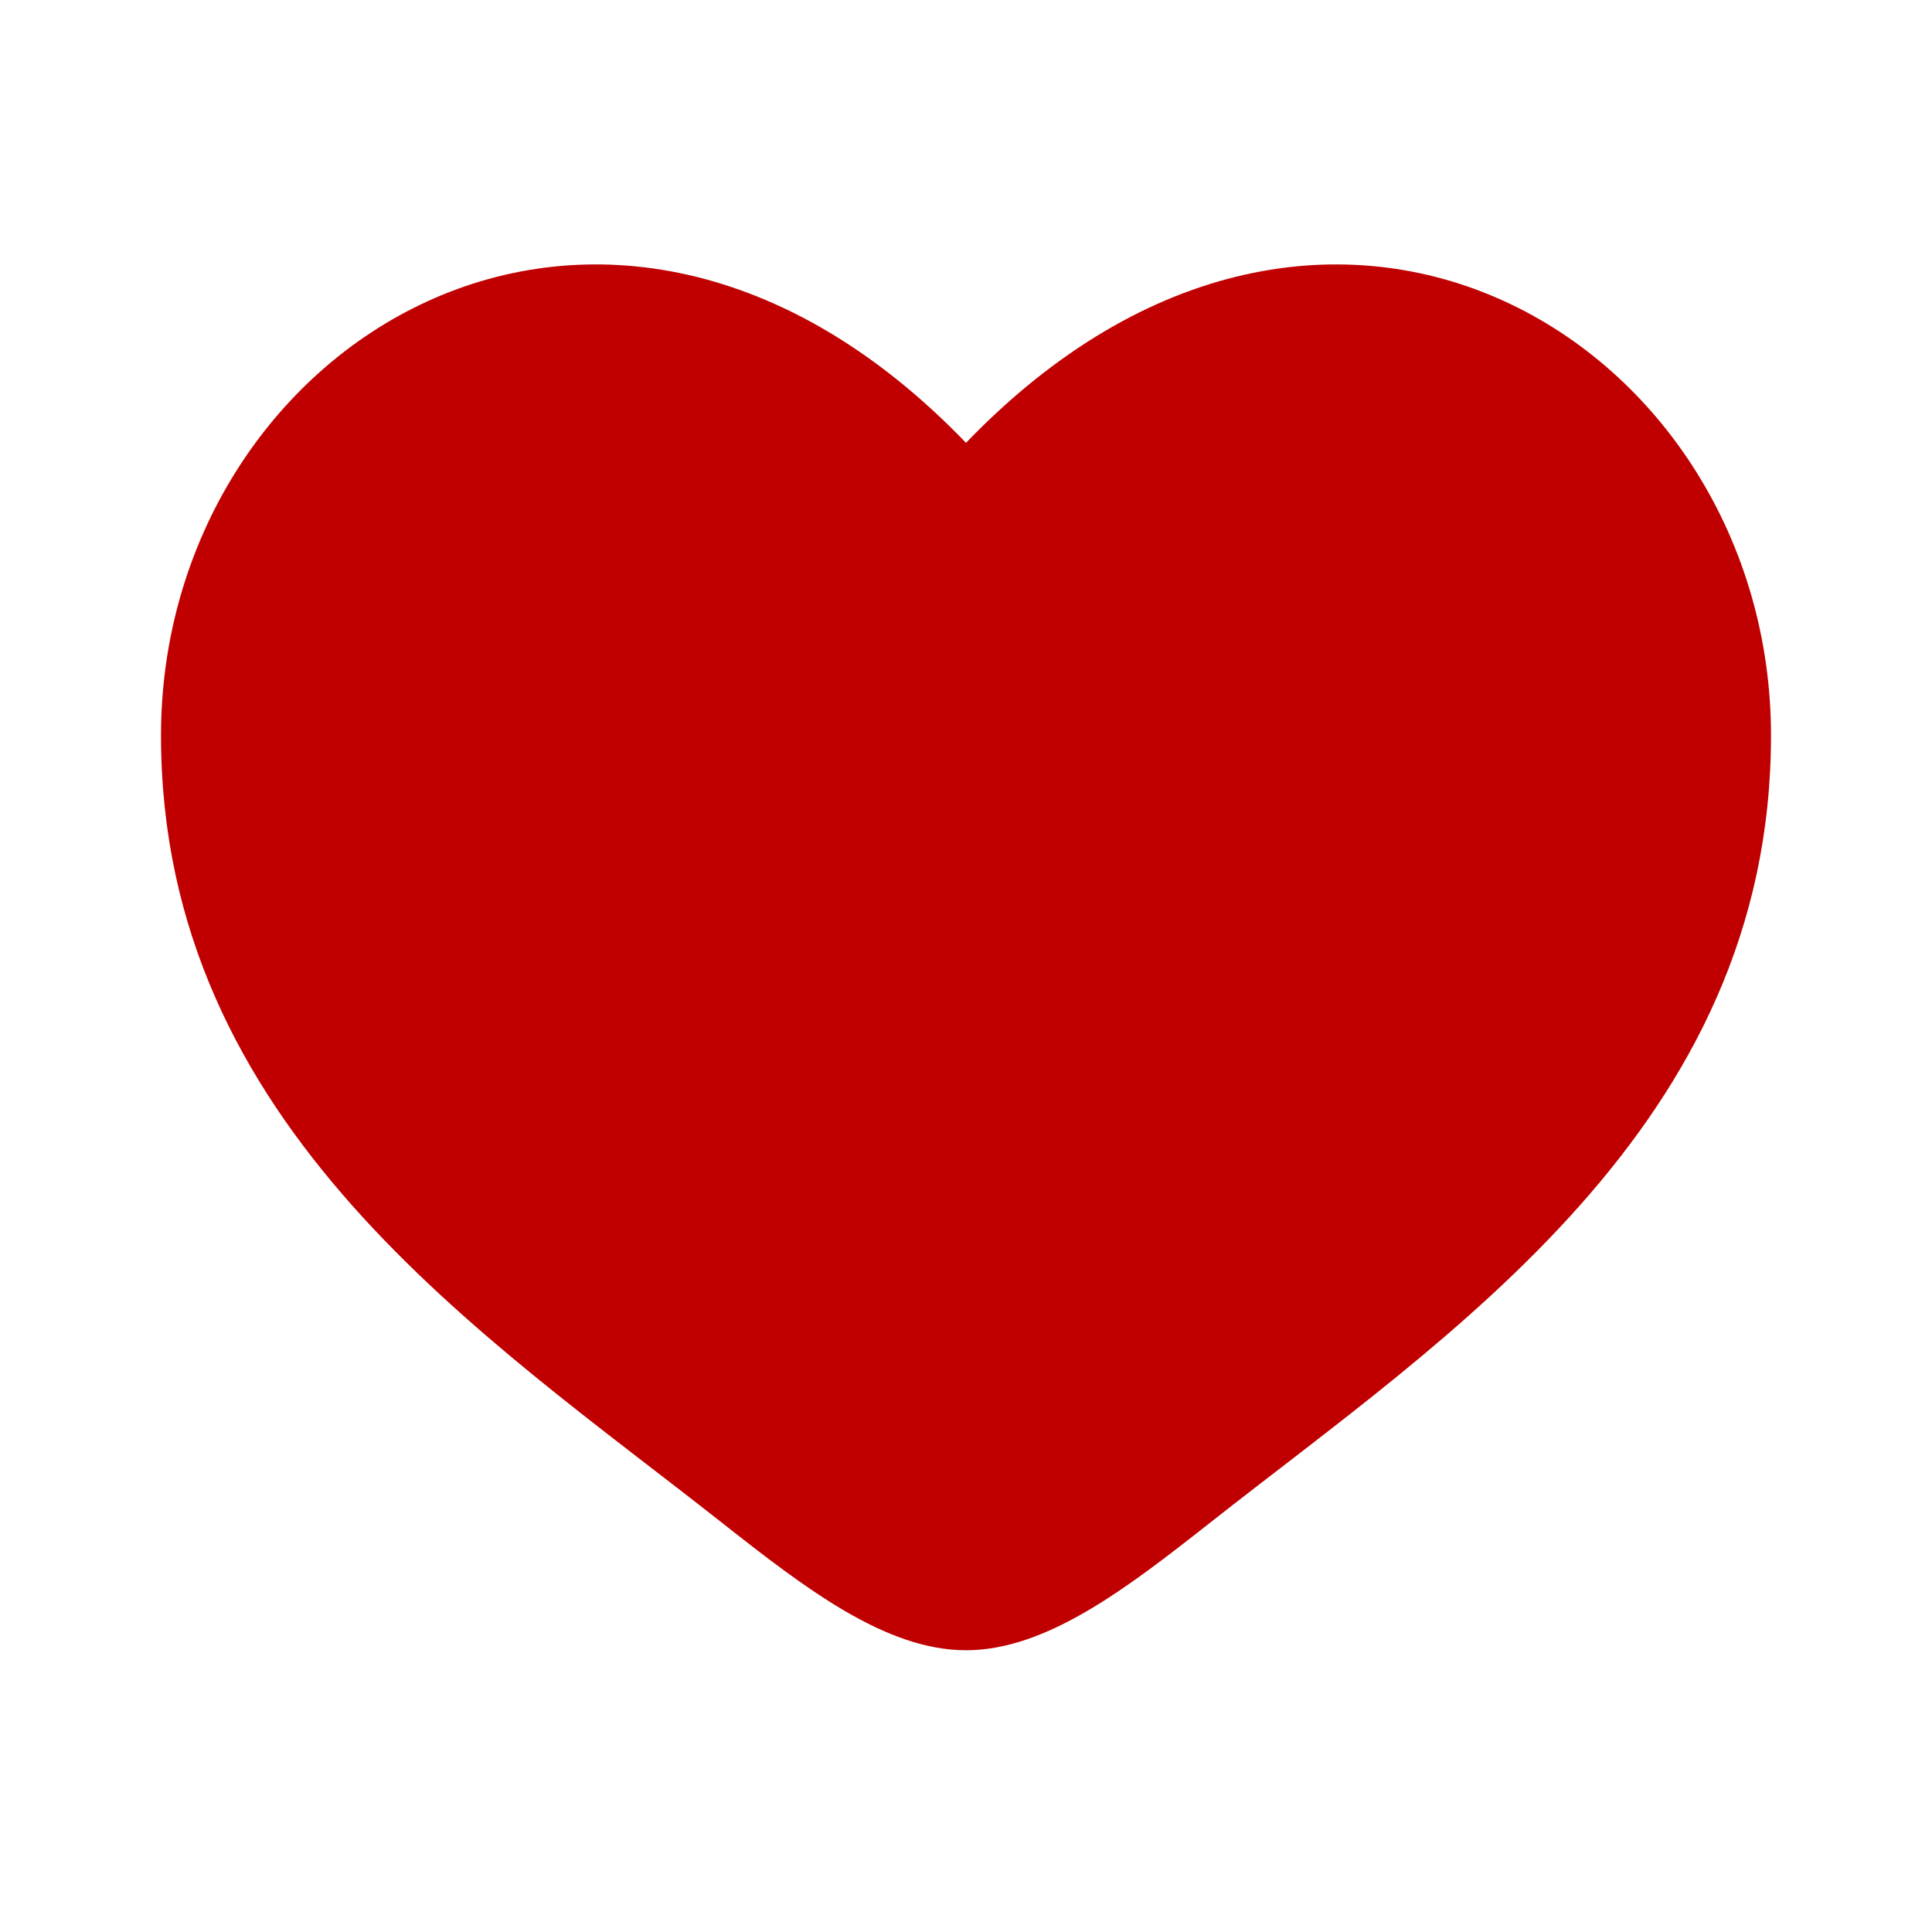
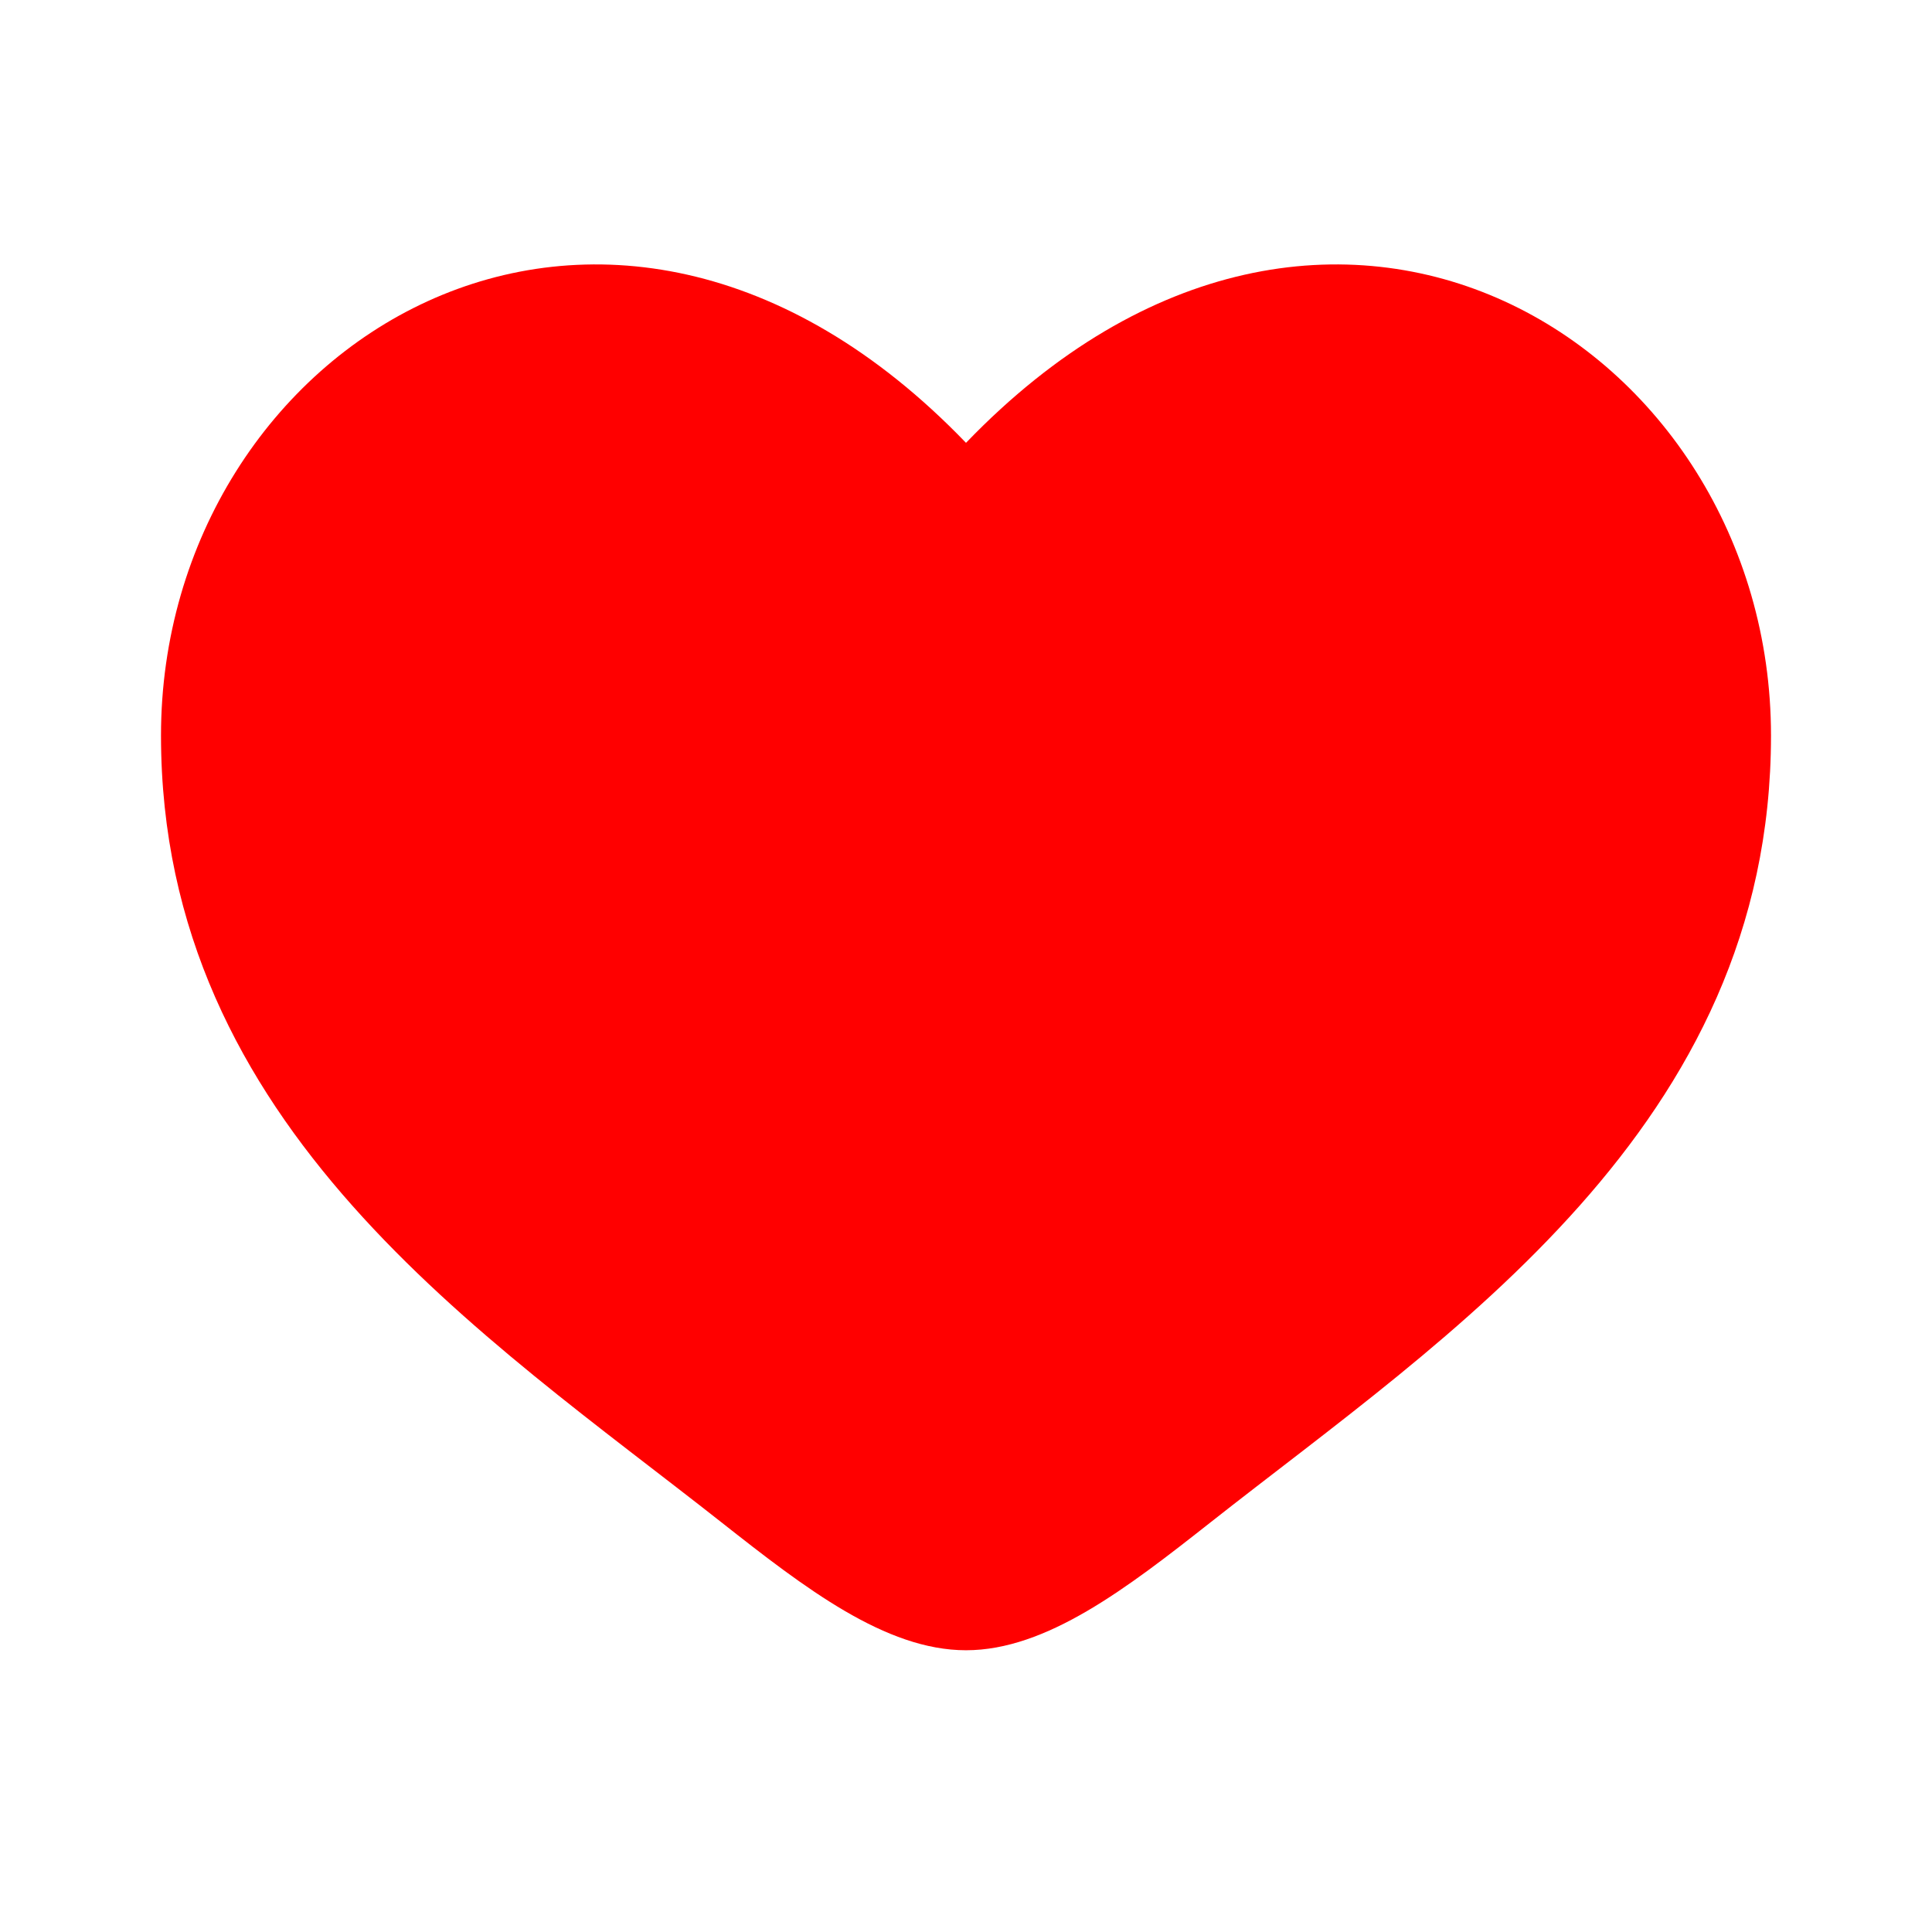
<svg xmlns="http://www.w3.org/2000/svg" width="800px" height="800px" viewBox="0 0 24 24" fill="none">
-   <path d="M2 9.137C2 14 6.019 16.591 8.962 18.911C10 19.729 11 20.5 12 20.5C13 20.5 14 19.729 15.038 18.911C17.981 16.591 22 14 22 9.137C22 4.274 16.5 0.825 12 5.501C7.5 0.825 2 4.274 2 9.137Z" fill="#c00000" />
+   <path d="M2 9.137C2 14 6.019 16.591 8.962 18.911C10 19.729 11 20.5 12 20.5C13 20.5 14 19.729 15.038 18.911C17.981 16.591 22 14 22 9.137C22 4.274 16.5 0.825 12 5.501C7.5 0.825 2 4.274 2 9.137Z" fill="#ff0000" />
</svg>
